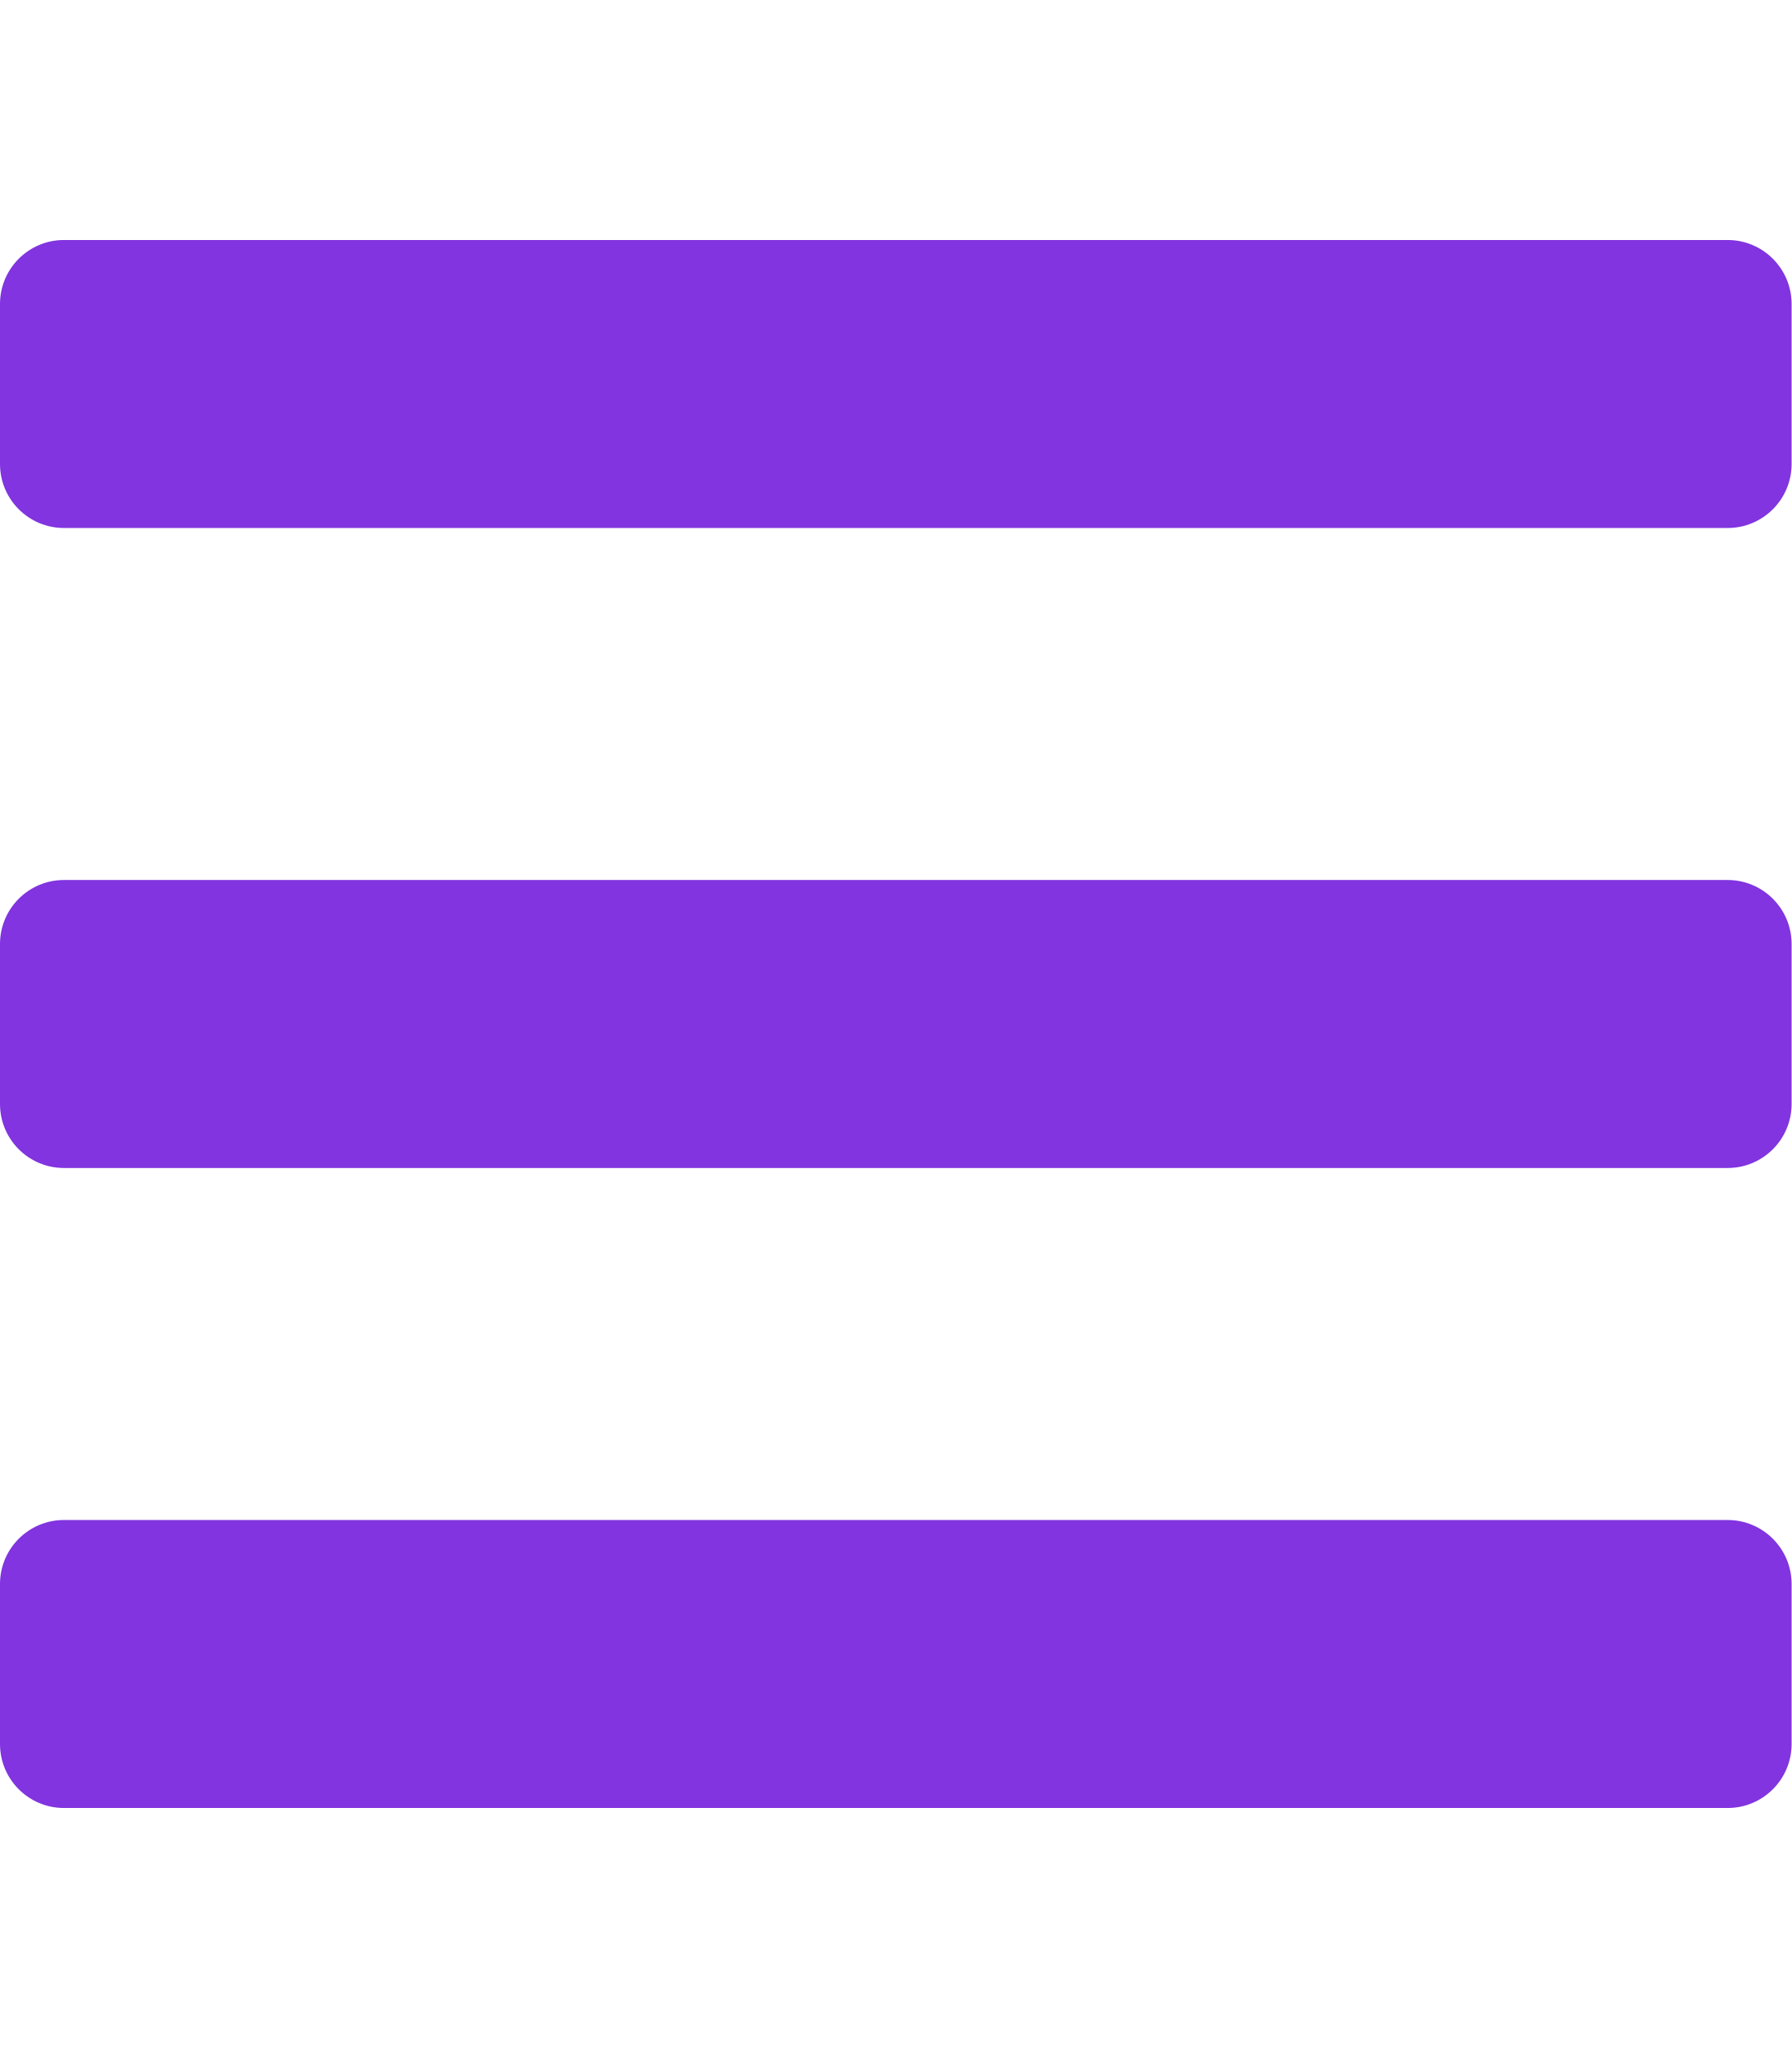
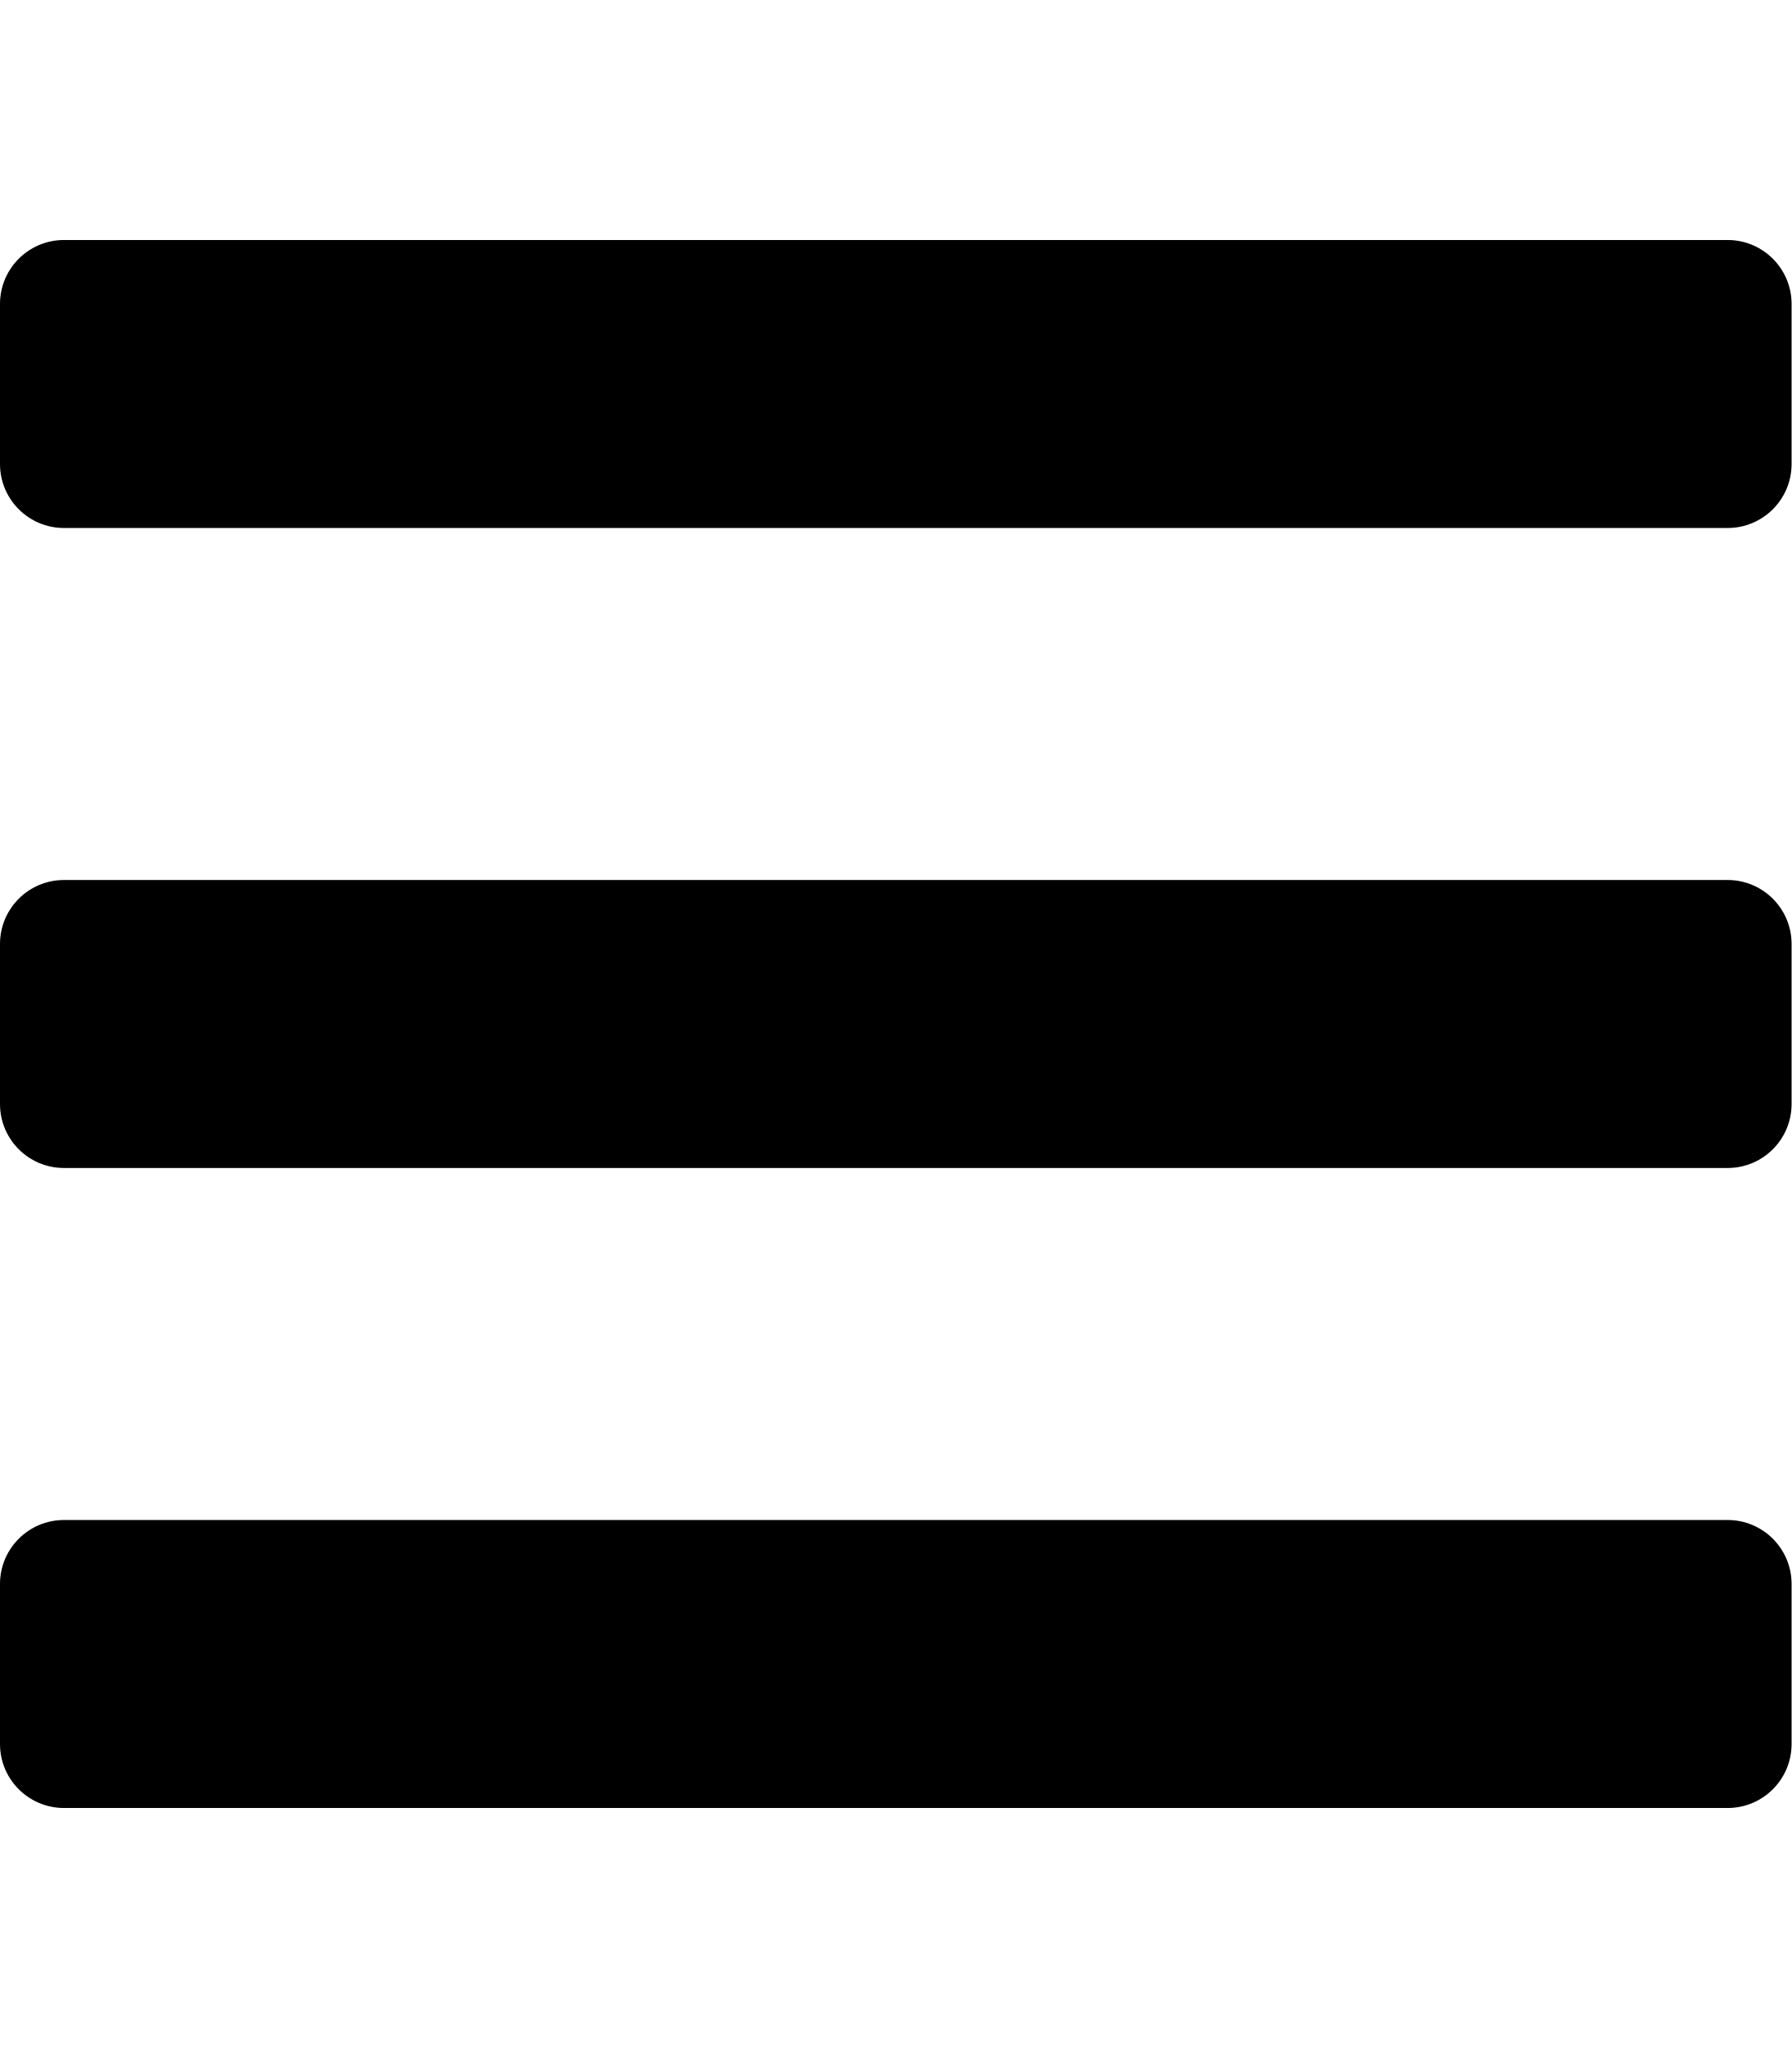
<svg xmlns="http://www.w3.org/2000/svg" aria-hidden="true" focusable="false" data-prefix="fas" data-icon="bars" class="svg-inline--fa fa-bars fa-w-14" role="img" viewBox="0 0 448 512">
-   <path fill="#8134df" d="M16 132h416c8.837 0 16-7.163 16-16V76c0-8.837-7.163-16-16-16H16C7.163 60 0 67.163 0 76v40c0 8.837 7.163 16 16 16zm0 160h416c8.837 0 16-7.163 16-16v-40c0-8.837-7.163-16-16-16H16c-8.837 0-16 7.163-16 16v40c0 8.837 7.163 16 16 16zm0 160h416c8.837 0 16-7.163 16-16v-40c0-8.837-7.163-16-16-16H16c-8.837 0-16 7.163-16 16v40c0 8.837 7.163 16 16 16z" />
+   <path fill="#000" d="M16 132h416c8.837 0 16-7.163 16-16V76c0-8.837-7.163-16-16-16H16C7.163 60 0 67.163 0 76v40c0 8.837 7.163 16 16 16zm0 160h416c8.837 0 16-7.163 16-16v-40c0-8.837-7.163-16-16-16H16c-8.837 0-16 7.163-16 16v40c0 8.837 7.163 16 16 16zm0 160h416c8.837 0 16-7.163 16-16v-40c0-8.837-7.163-16-16-16H16c-8.837 0-16 7.163-16 16v40c0 8.837 7.163 16 16 16z" />
</svg>
